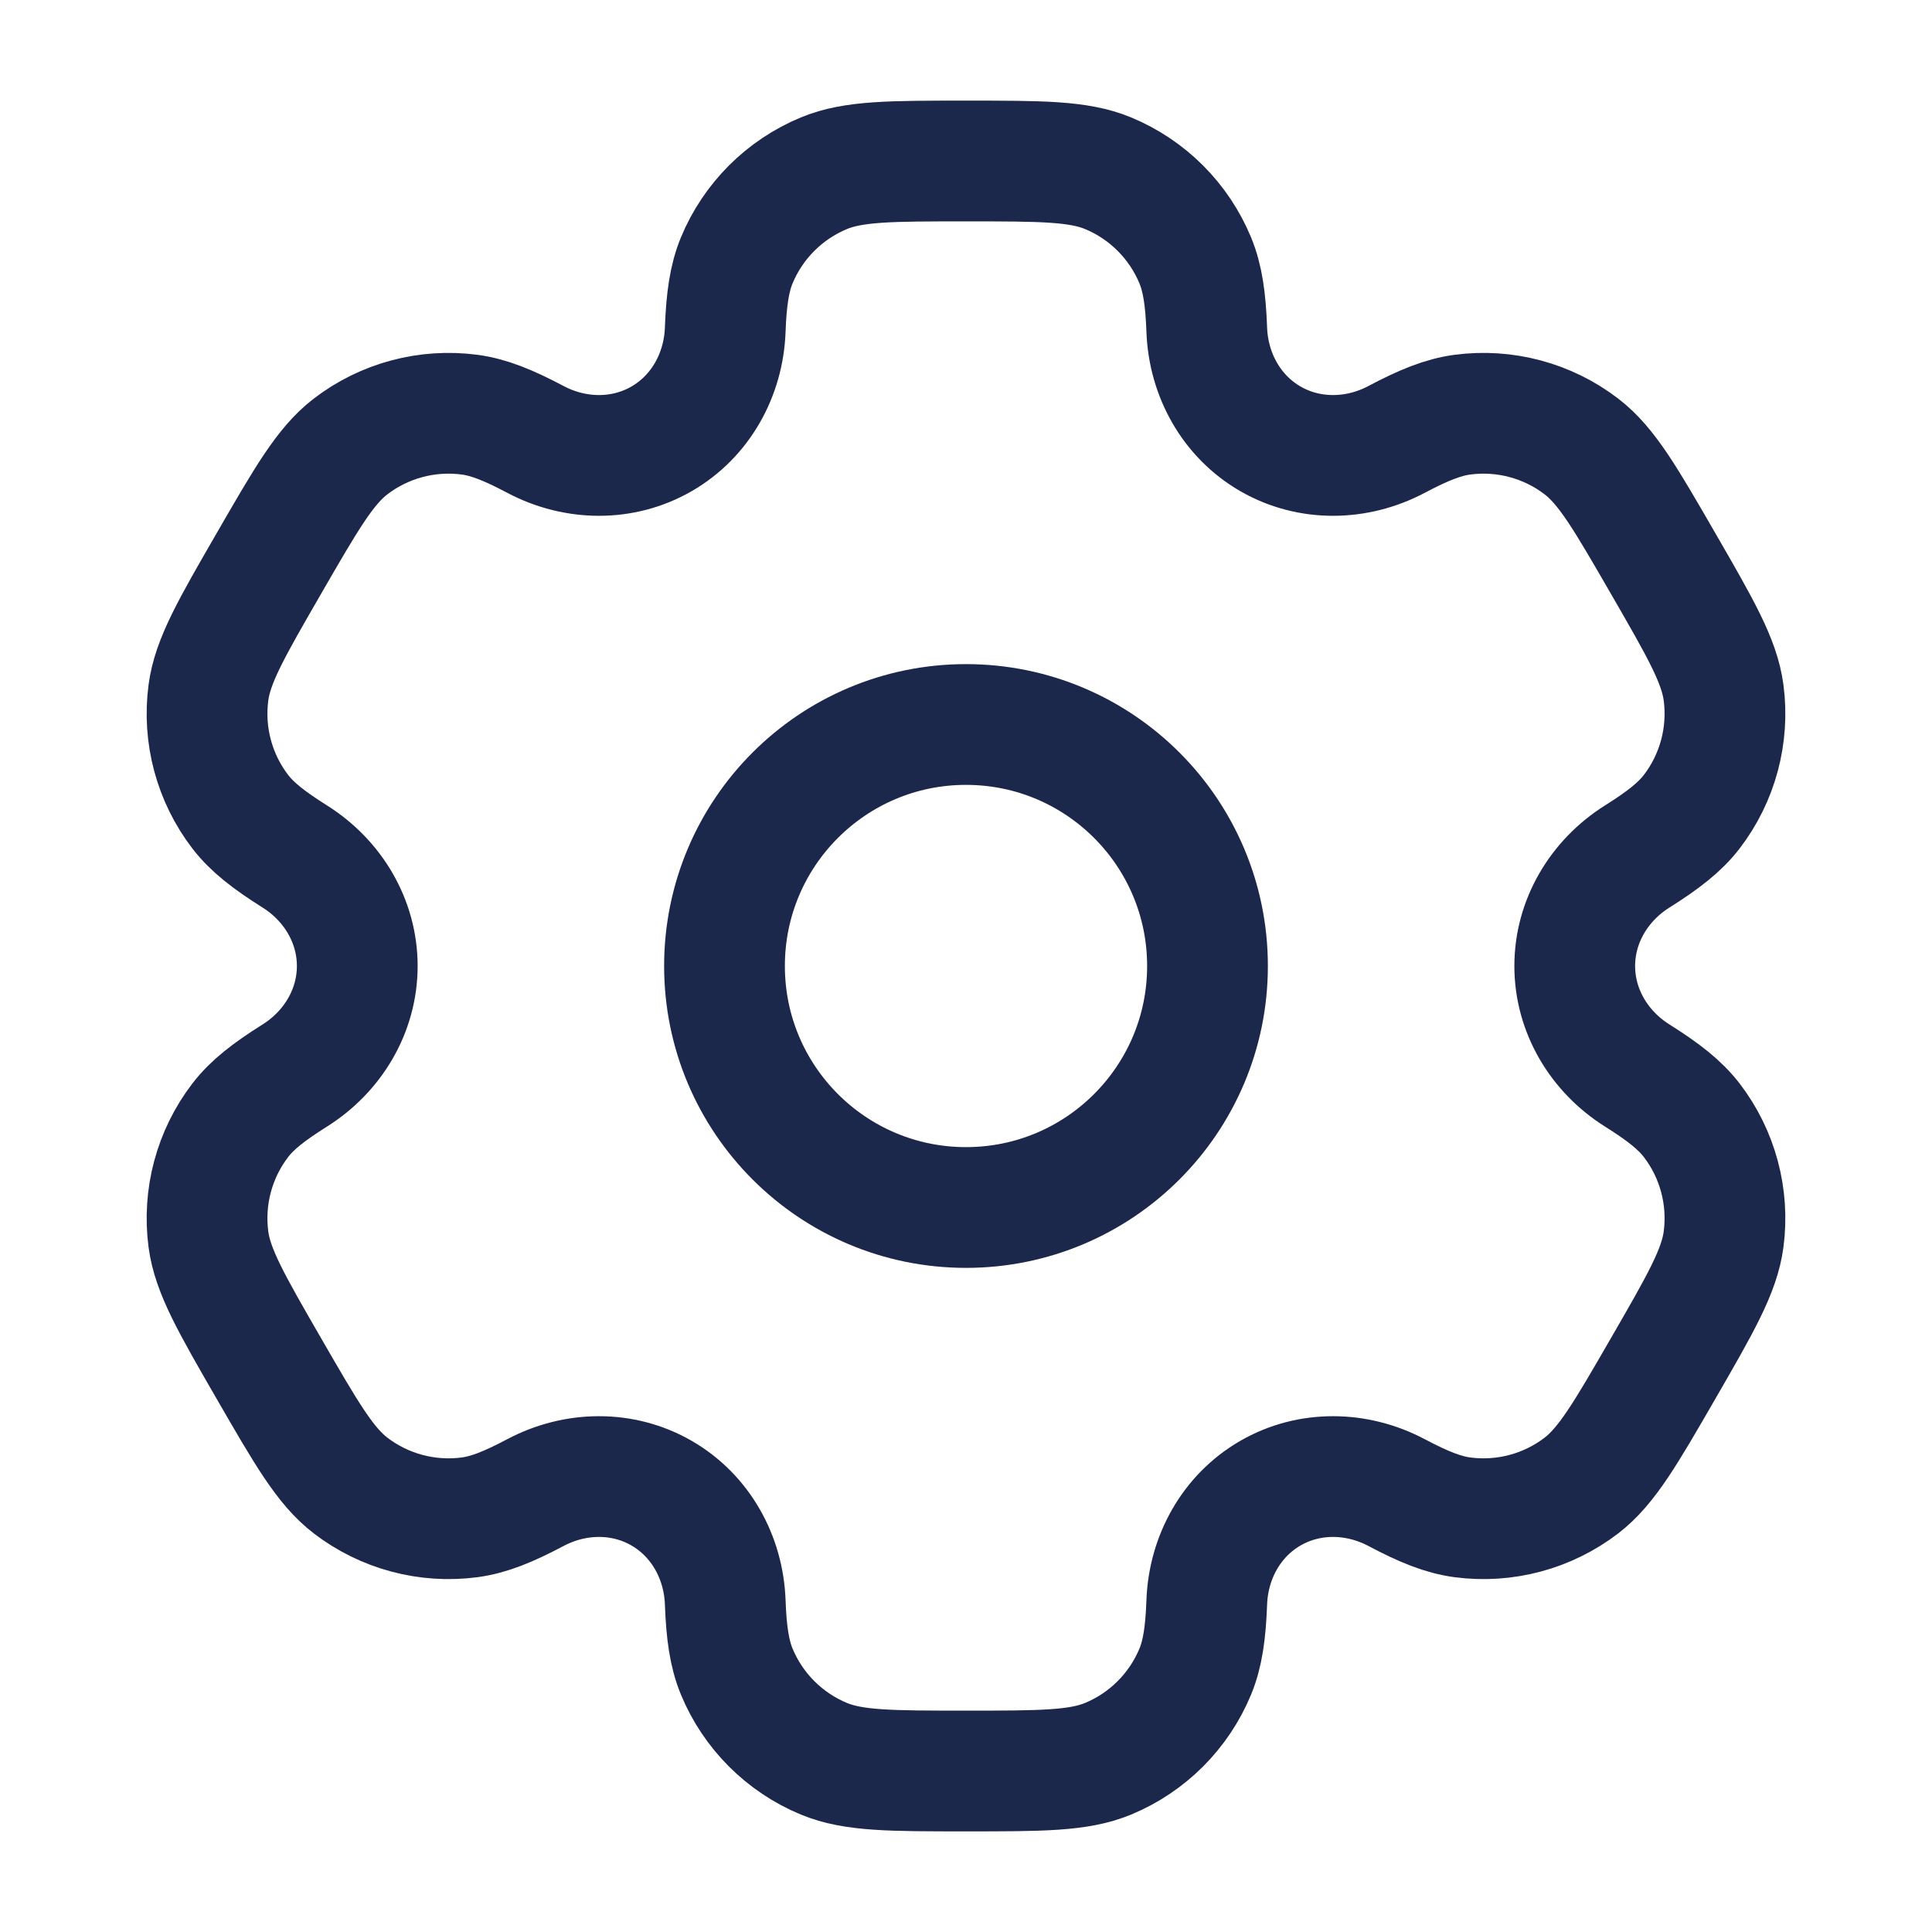
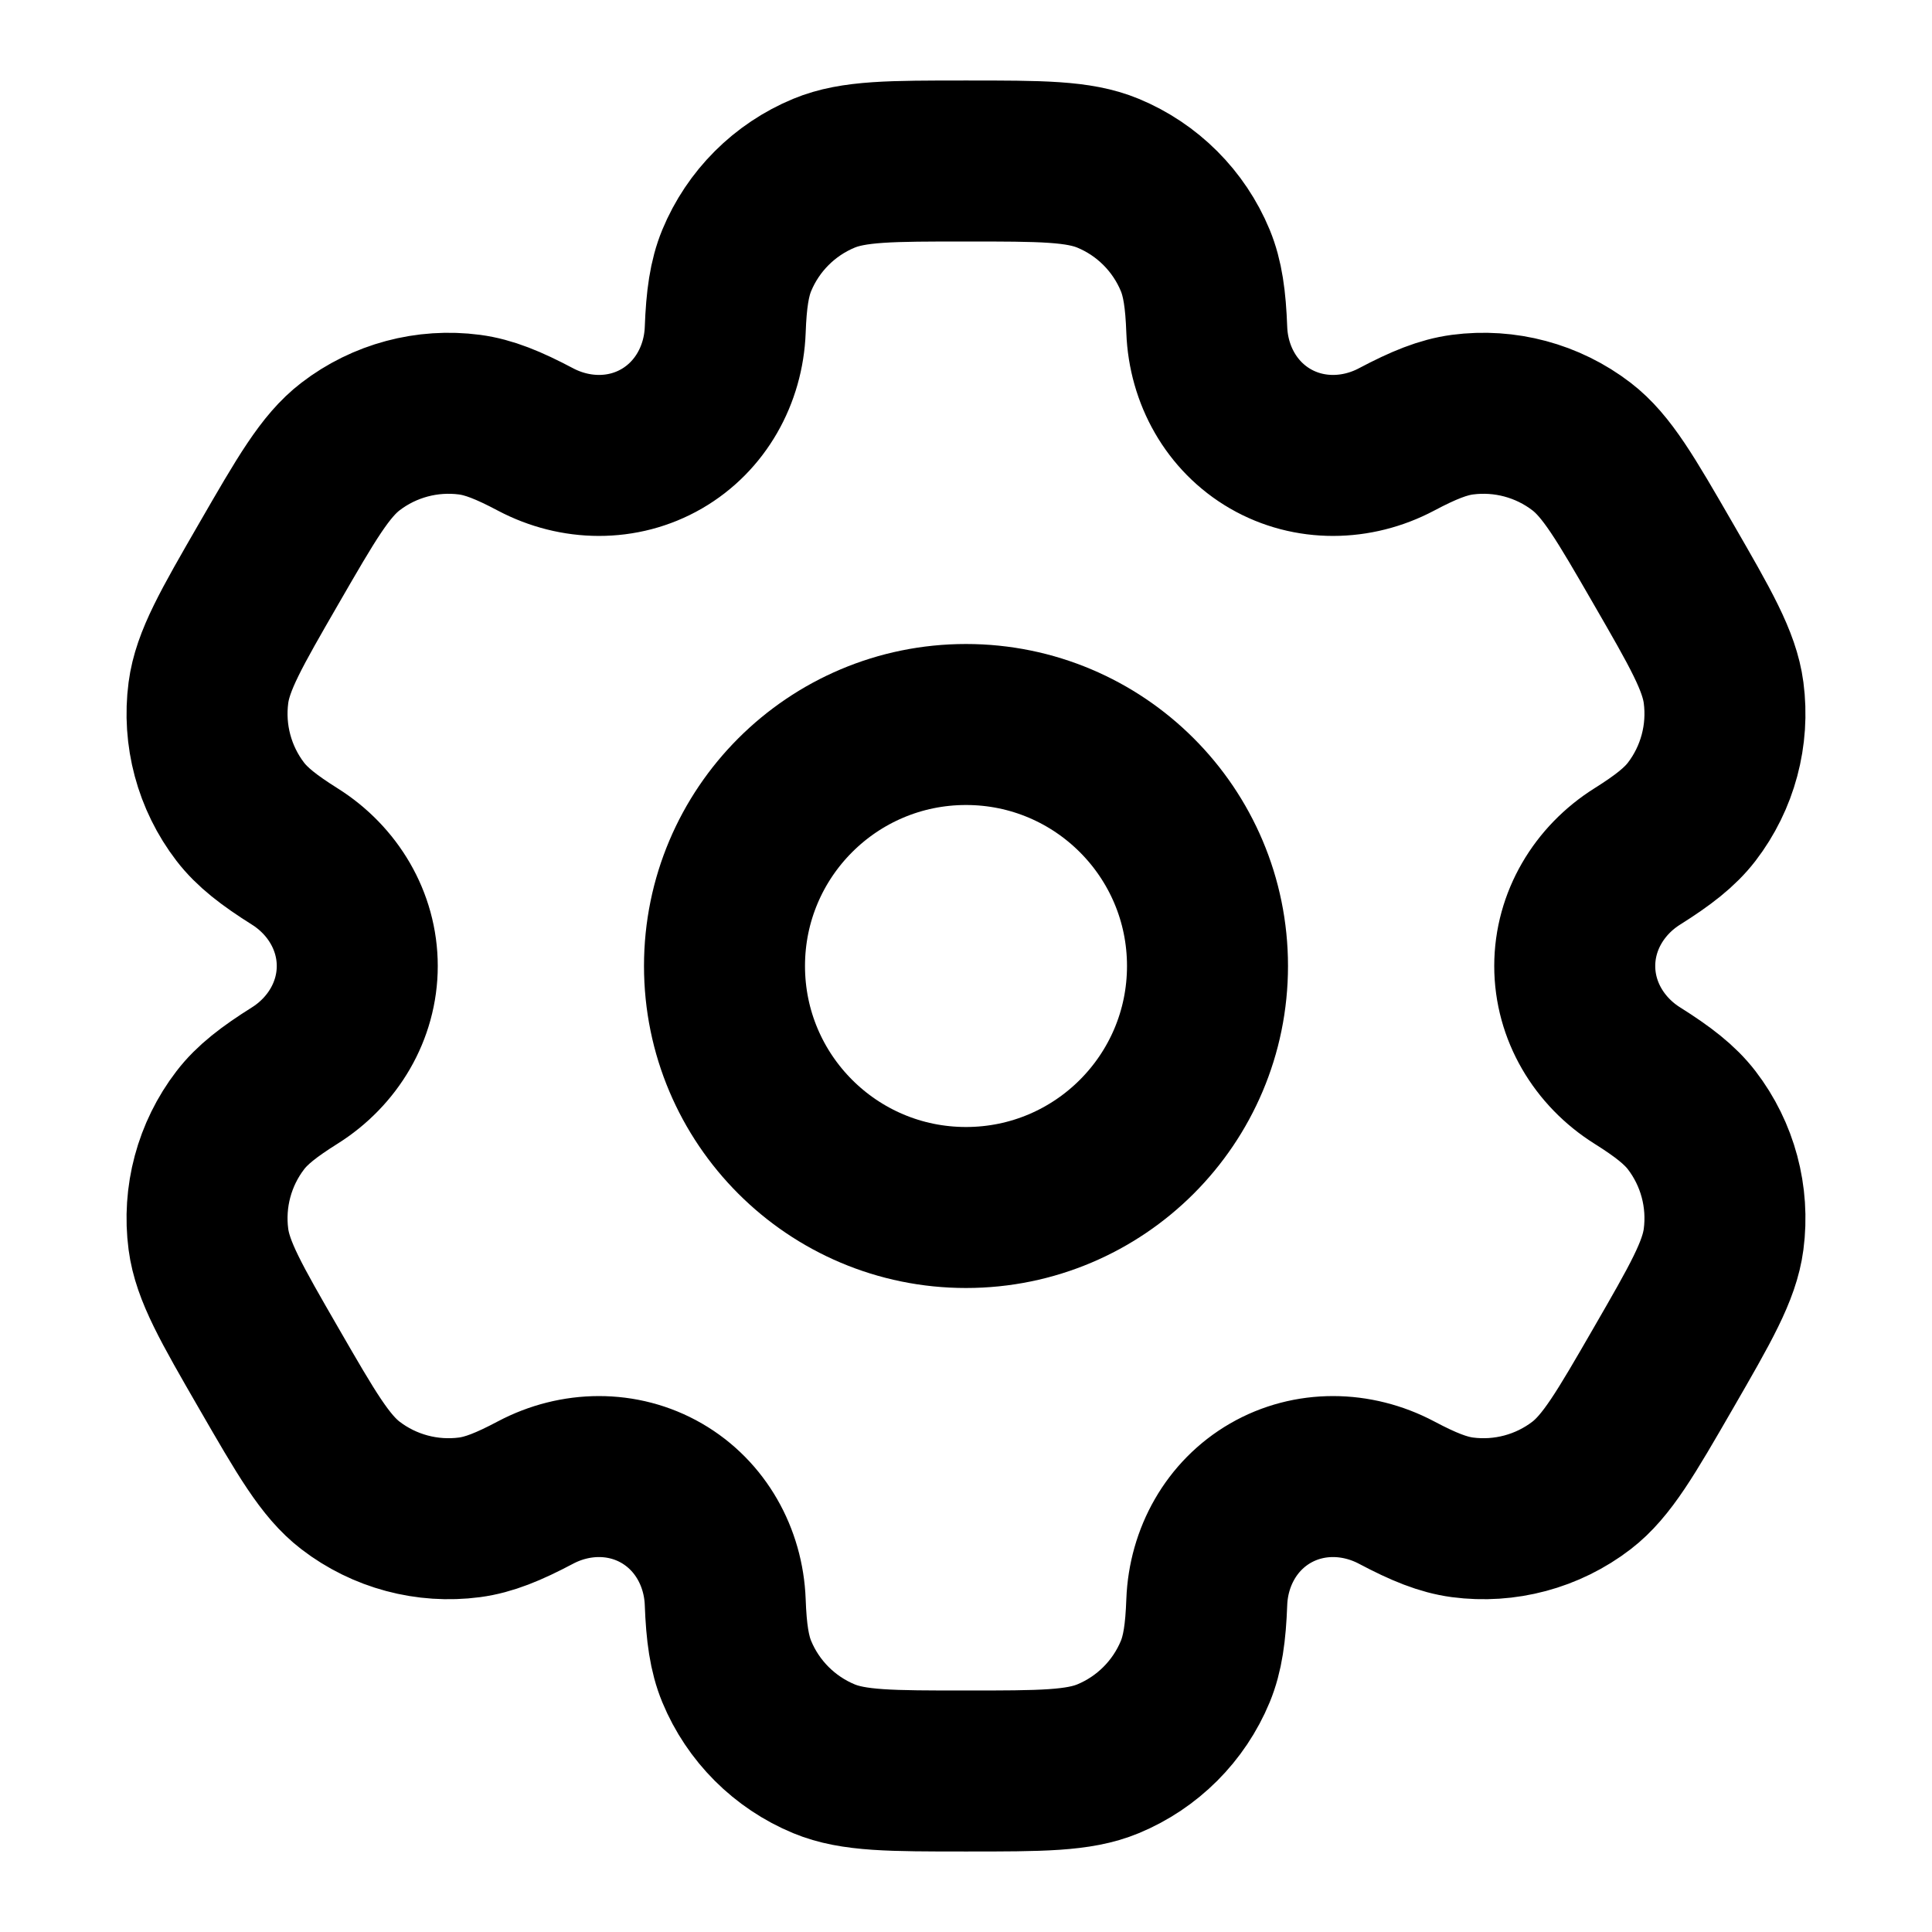
<svg xmlns="http://www.w3.org/2000/svg" width="800px" height="800px" viewBox="0 0 24 24" fill="none">
-   <circle cx="12" cy="12" r="3" stroke="#1C274C" stroke-width="1.5" />
-   <path d="M13.765 2.152C13.398 2 12.932 2 12 2C11.068 2 10.602 2 10.235 2.152C9.745 2.355 9.355 2.745 9.152 3.235C9.06 3.458 9.023 3.719 9.009 4.098C8.988 4.656 8.702 5.172 8.219 5.451C7.736 5.73 7.146 5.72 6.652 5.459C6.316 5.281 6.073 5.183 5.833 5.151C5.307 5.082 4.775 5.224 4.354 5.547C4.039 5.789 3.806 6.193 3.34 7C2.874 7.807 2.641 8.21 2.589 8.605C2.52 9.131 2.662 9.663 2.985 10.084C3.133 10.276 3.34 10.437 3.661 10.639C4.134 10.936 4.438 11.442 4.438 12C4.438 12.558 4.134 13.064 3.661 13.361C3.34 13.563 3.132 13.724 2.985 13.916C2.662 14.337 2.52 14.869 2.589 15.395C2.641 15.789 2.874 16.193 3.34 17C3.806 17.807 4.039 18.211 4.354 18.453C4.775 18.776 5.307 18.918 5.833 18.849C6.073 18.817 6.316 18.719 6.652 18.541C7.145 18.28 7.736 18.27 8.219 18.549C8.702 18.828 8.988 19.344 9.009 19.902C9.023 20.282 9.06 20.542 9.152 20.765C9.355 21.255 9.745 21.645 10.235 21.848C10.602 22 11.068 22 12 22C12.932 22 13.398 22 13.765 21.848C14.255 21.645 14.645 21.255 14.848 20.765C14.94 20.542 14.977 20.282 14.991 19.902C15.012 19.344 15.298 18.828 15.781 18.549C16.264 18.27 16.854 18.28 17.348 18.541C17.684 18.719 17.927 18.817 18.167 18.849C18.693 18.918 19.225 18.776 19.646 18.453C19.961 18.21 20.194 17.807 20.66 17C21.126 16.193 21.359 15.789 21.411 15.395C21.48 14.869 21.338 14.337 21.015 13.916C20.867 13.724 20.66 13.563 20.339 13.361C19.866 13.064 19.562 12.558 19.562 12C19.562 11.442 19.866 10.936 20.339 10.639C20.66 10.437 20.867 10.276 21.015 10.084C21.338 9.663 21.48 9.131 21.411 8.605C21.359 8.211 21.126 7.807 20.66 7C20.194 6.193 19.961 5.789 19.646 5.547C19.225 5.224 18.693 5.082 18.167 5.151C17.927 5.183 17.684 5.281 17.348 5.459C16.855 5.72 16.264 5.73 15.781 5.451C15.298 5.172 15.012 4.656 14.991 4.098C14.977 3.718 14.94 3.458 14.848 3.235C14.645 2.745 14.255 2.355 13.765 2.152Z" stroke="#1C274C" stroke-width="1.5" />
+   <circle cx="12" cy="12" r="3" stroke="#000000" stroke-width="2" />
+   <path d="M13.765 2.152C13.398 2 12.932 2 12 2C11.068 2 10.602 2 10.235 2.152C9.745 2.355 9.355 2.745 9.152 3.235C9.06 3.458 9.023 3.719 9.009 4.098C8.988 4.656 8.702 5.172 8.219 5.451C7.736 5.73 7.146 5.72 6.652 5.459C6.316 5.281 6.073 5.183 5.833 5.151C5.307 5.082 4.775 5.224 4.354 5.547C4.039 5.789 3.806 6.193 3.34 7C2.874 7.807 2.641 8.21 2.589 8.605C2.52 9.131 2.662 9.663 2.985 10.084C3.133 10.276 3.34 10.437 3.661 10.639C4.134 10.936 4.438 11.442 4.438 12C4.438 12.558 4.134 13.064 3.661 13.361C3.34 13.563 3.132 13.724 2.985 13.916C2.662 14.337 2.52 14.869 2.589 15.395C2.641 15.789 2.874 16.193 3.34 17C3.806 17.807 4.039 18.211 4.354 18.453C4.775 18.776 5.307 18.918 5.833 18.849C6.073 18.817 6.316 18.719 6.652 18.541C7.145 18.28 7.736 18.27 8.219 18.549C8.702 18.828 8.988 19.344 9.009 19.902C9.023 20.282 9.06 20.542 9.152 20.765C9.355 21.255 9.745 21.645 10.235 21.848C10.602 22 11.068 22 12 22C12.932 22 13.398 22 13.765 21.848C14.255 21.645 14.645 21.255 14.848 20.765C14.94 20.542 14.977 20.282 14.991 19.902C15.012 19.344 15.298 18.828 15.781 18.549C16.264 18.27 16.854 18.28 17.348 18.541C17.684 18.719 17.927 18.817 18.167 18.849C18.693 18.918 19.225 18.776 19.646 18.453C19.961 18.21 20.194 17.807 20.66 17C21.126 16.193 21.359 15.789 21.411 15.395C21.48 14.869 21.338 14.337 21.015 13.916C20.867 13.724 20.66 13.563 20.339 13.361C19.866 13.064 19.562 12.558 19.562 12C19.562 11.442 19.866 10.936 20.339 10.639C20.66 10.437 20.867 10.276 21.015 10.084C21.338 9.663 21.48 9.131 21.411 8.605C21.359 8.211 21.126 7.807 20.66 7C20.194 6.193 19.961 5.789 19.646 5.547C19.225 5.224 18.693 5.082 18.167 5.151C17.927 5.183 17.684 5.281 17.348 5.459C16.855 5.72 16.264 5.73 15.781 5.451C15.298 5.172 15.012 4.656 14.991 4.098C14.977 3.718 14.94 3.458 14.848 3.235C14.645 2.745 14.255 2.355 13.765 2.152Z" stroke="#000000" stroke-width="2" />
</svg>
